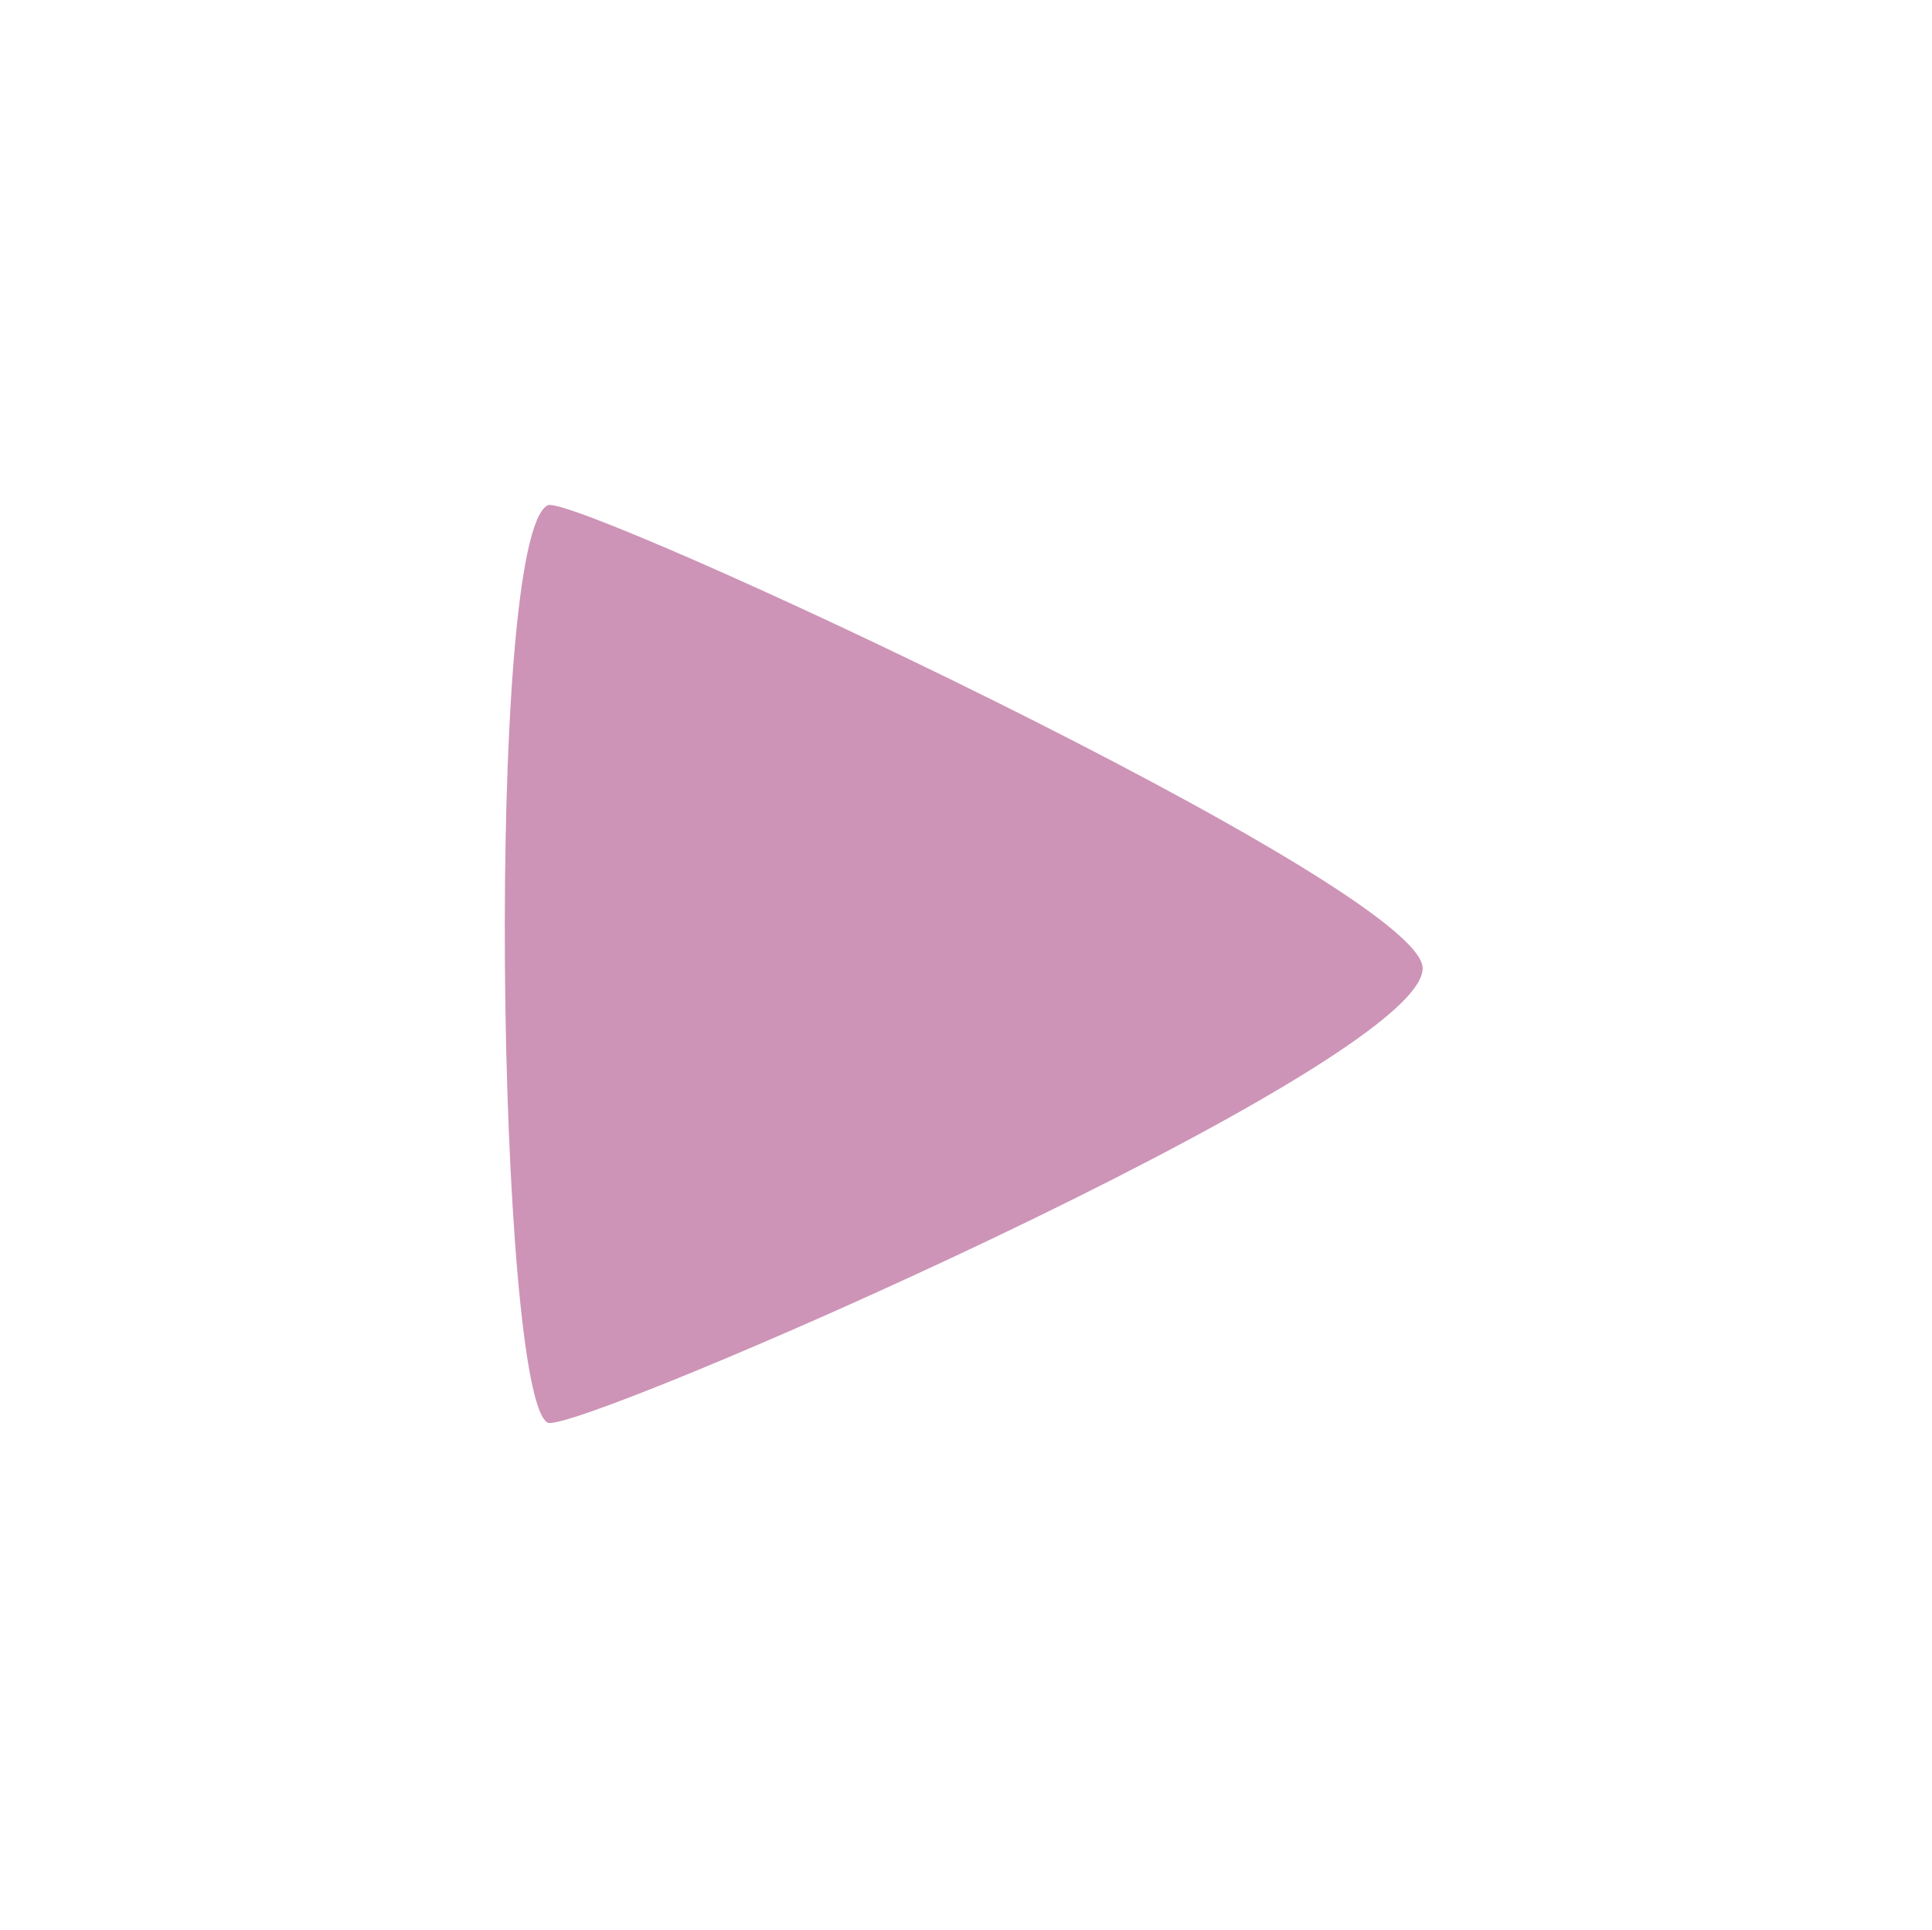
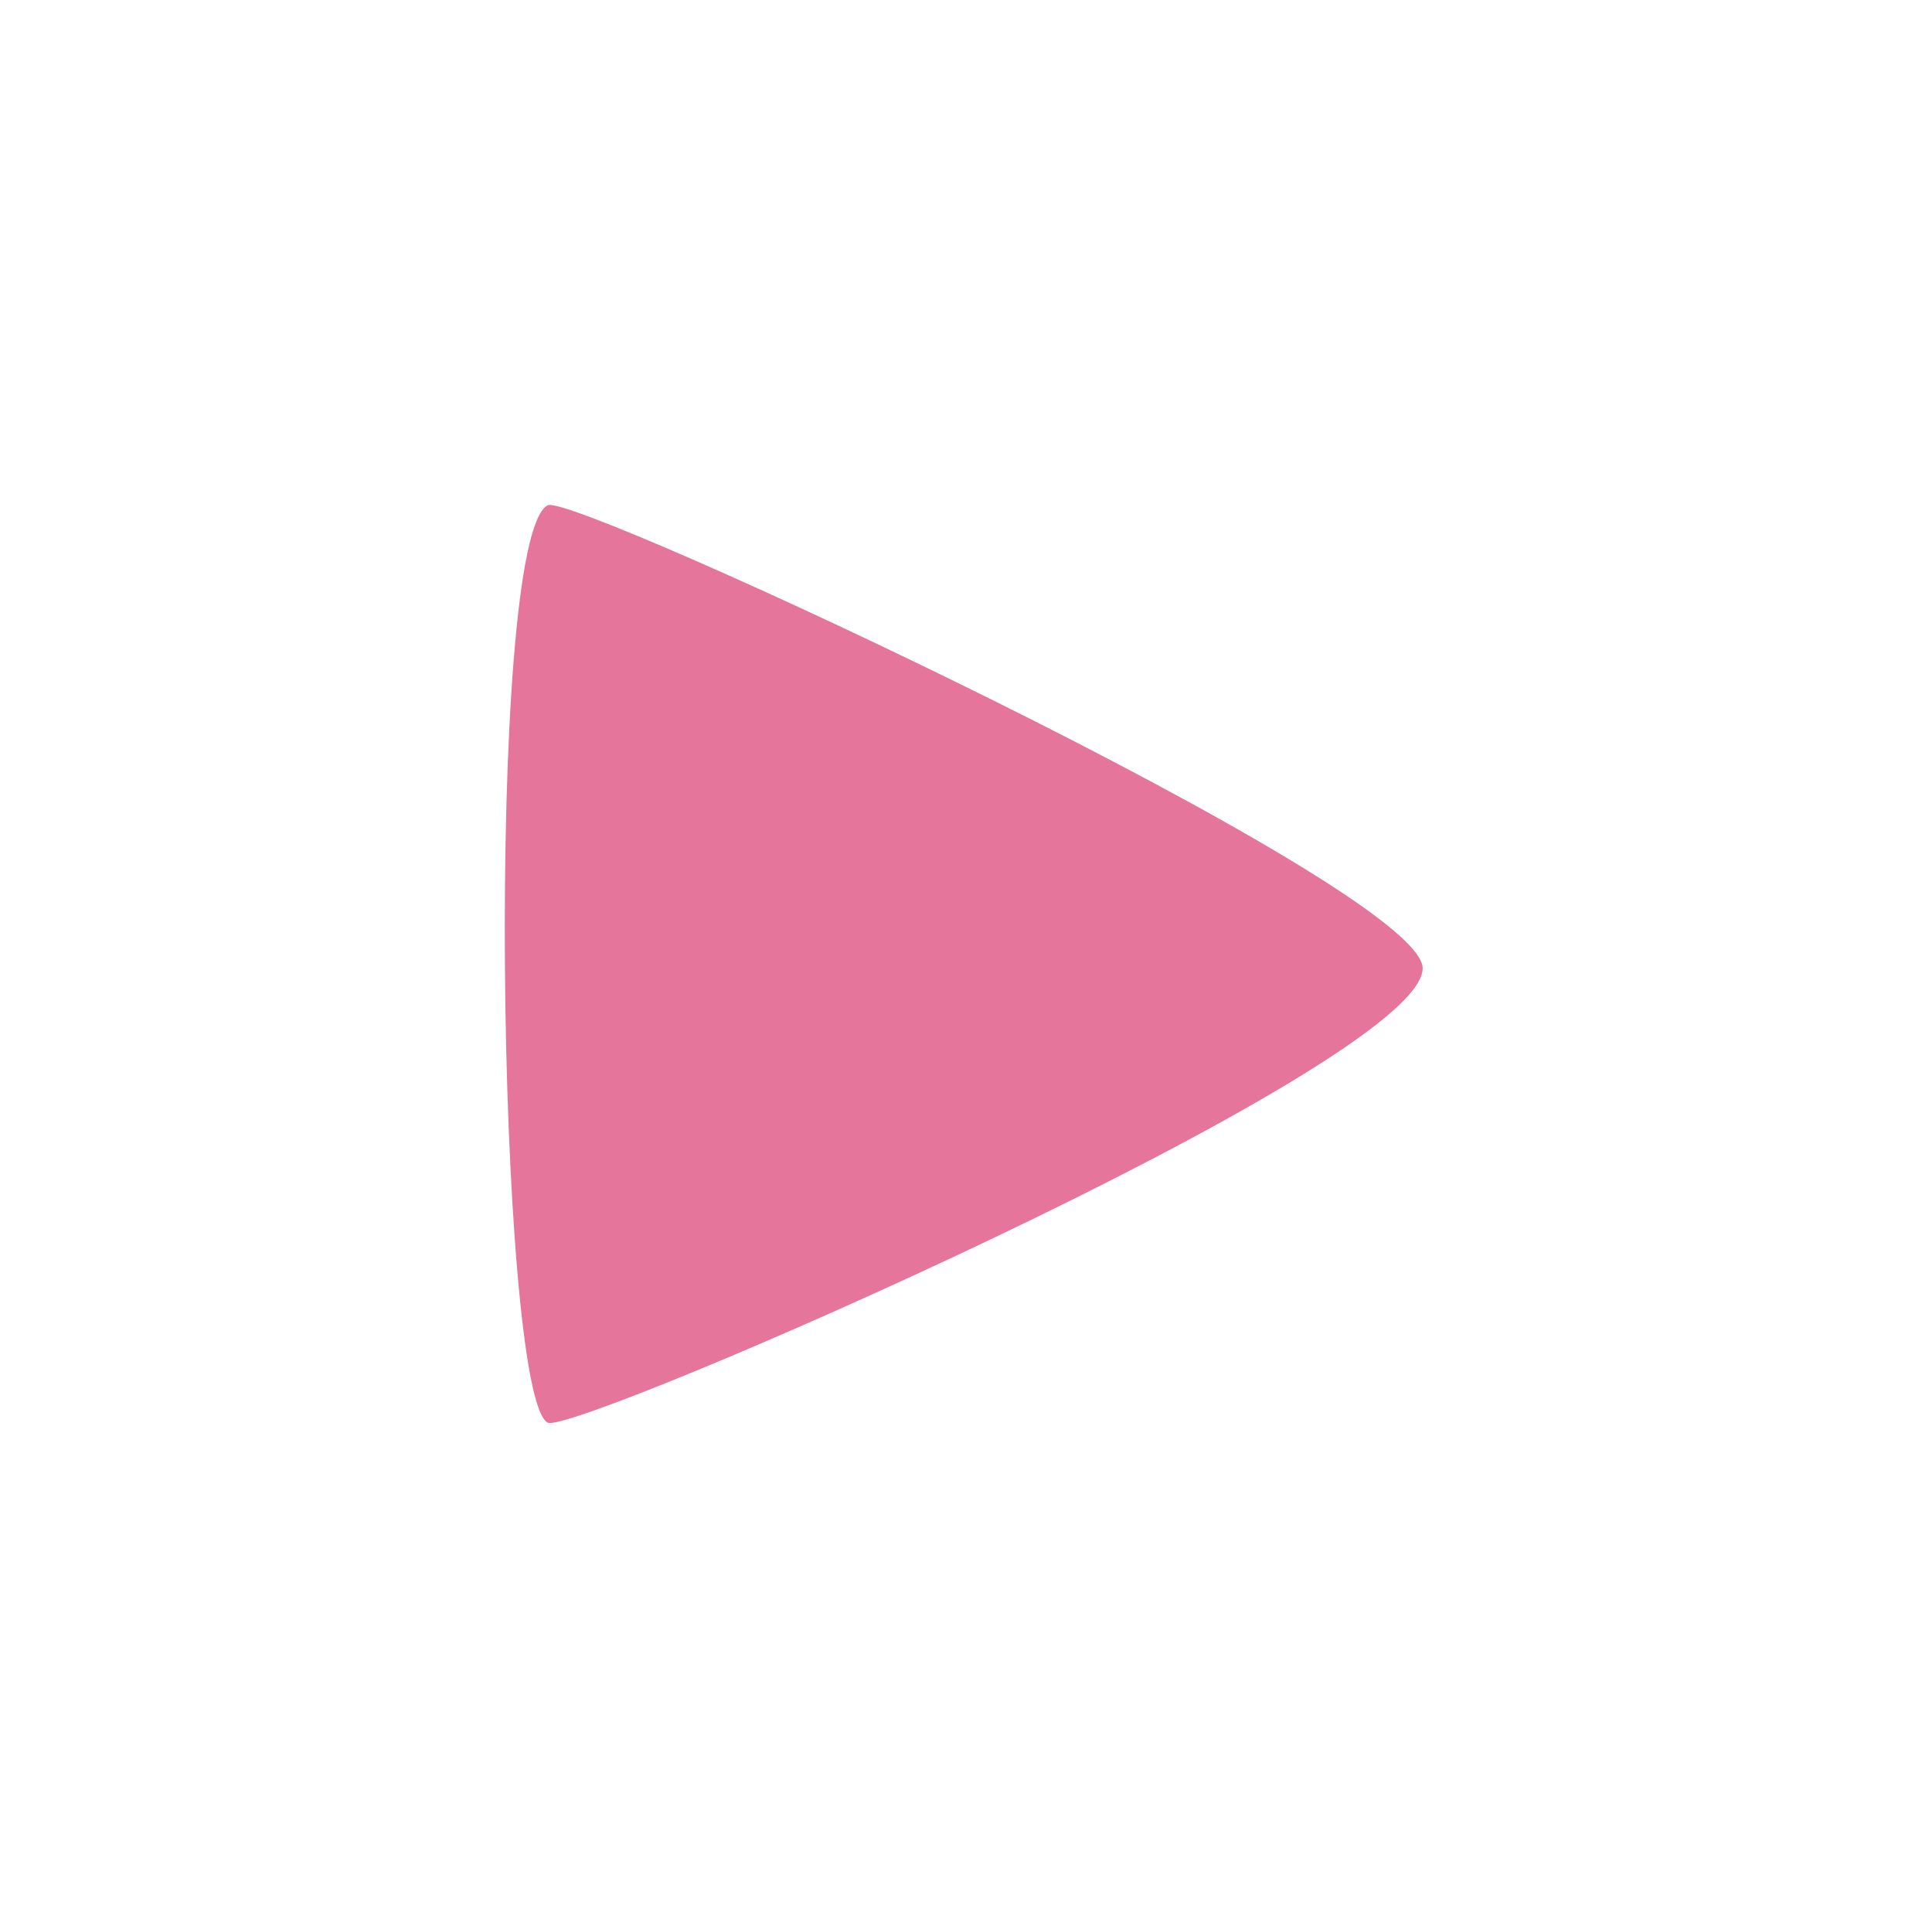
<svg xmlns="http://www.w3.org/2000/svg" width="21.049" height="21.022" version="1.1" id="svg946">
  <defs id="defs942">
    <style id="current-color-scheme" type="text/css">
   .ColorScheme-Text { color:#5c616c; } .ColorScheme-Highlight { color:#367bf0; } .ColorScheme-NeutralText { color:#ffcc44; } .ColorScheme-PositiveText { color:#3db47e; } .ColorScheme-NegativeText { color:#dd4747; }
  </style>
  </defs>
-   <path style="fill:#cd94b7;fill-opacity:1;stroke-width:1.851" d="m 5.967,5.504 c -0.692,0.359 -0.55,9.707 0,9.993 C 6.248,15.642 15.5,11.62 15.5,10.548 15.5,9.656 6.244,5.36 5.967,5.504 Z" id="path275" />
+   <path style="fill:#e5759b;fill-opacity:1;stroke-width:1.851" d="m 5.967,5.504 c -0.692,0.359 -0.55,9.707 0,9.993 C 6.248,15.642 15.5,11.62 15.5,10.548 15.5,9.656 6.244,5.36 5.967,5.504 Z" id="path275" />
  <rect style="fill:none;stroke-width:2.301" id="rect2080" width="21.049" height="21.022" x="0" y="0" ry="1.524" />
</svg>
